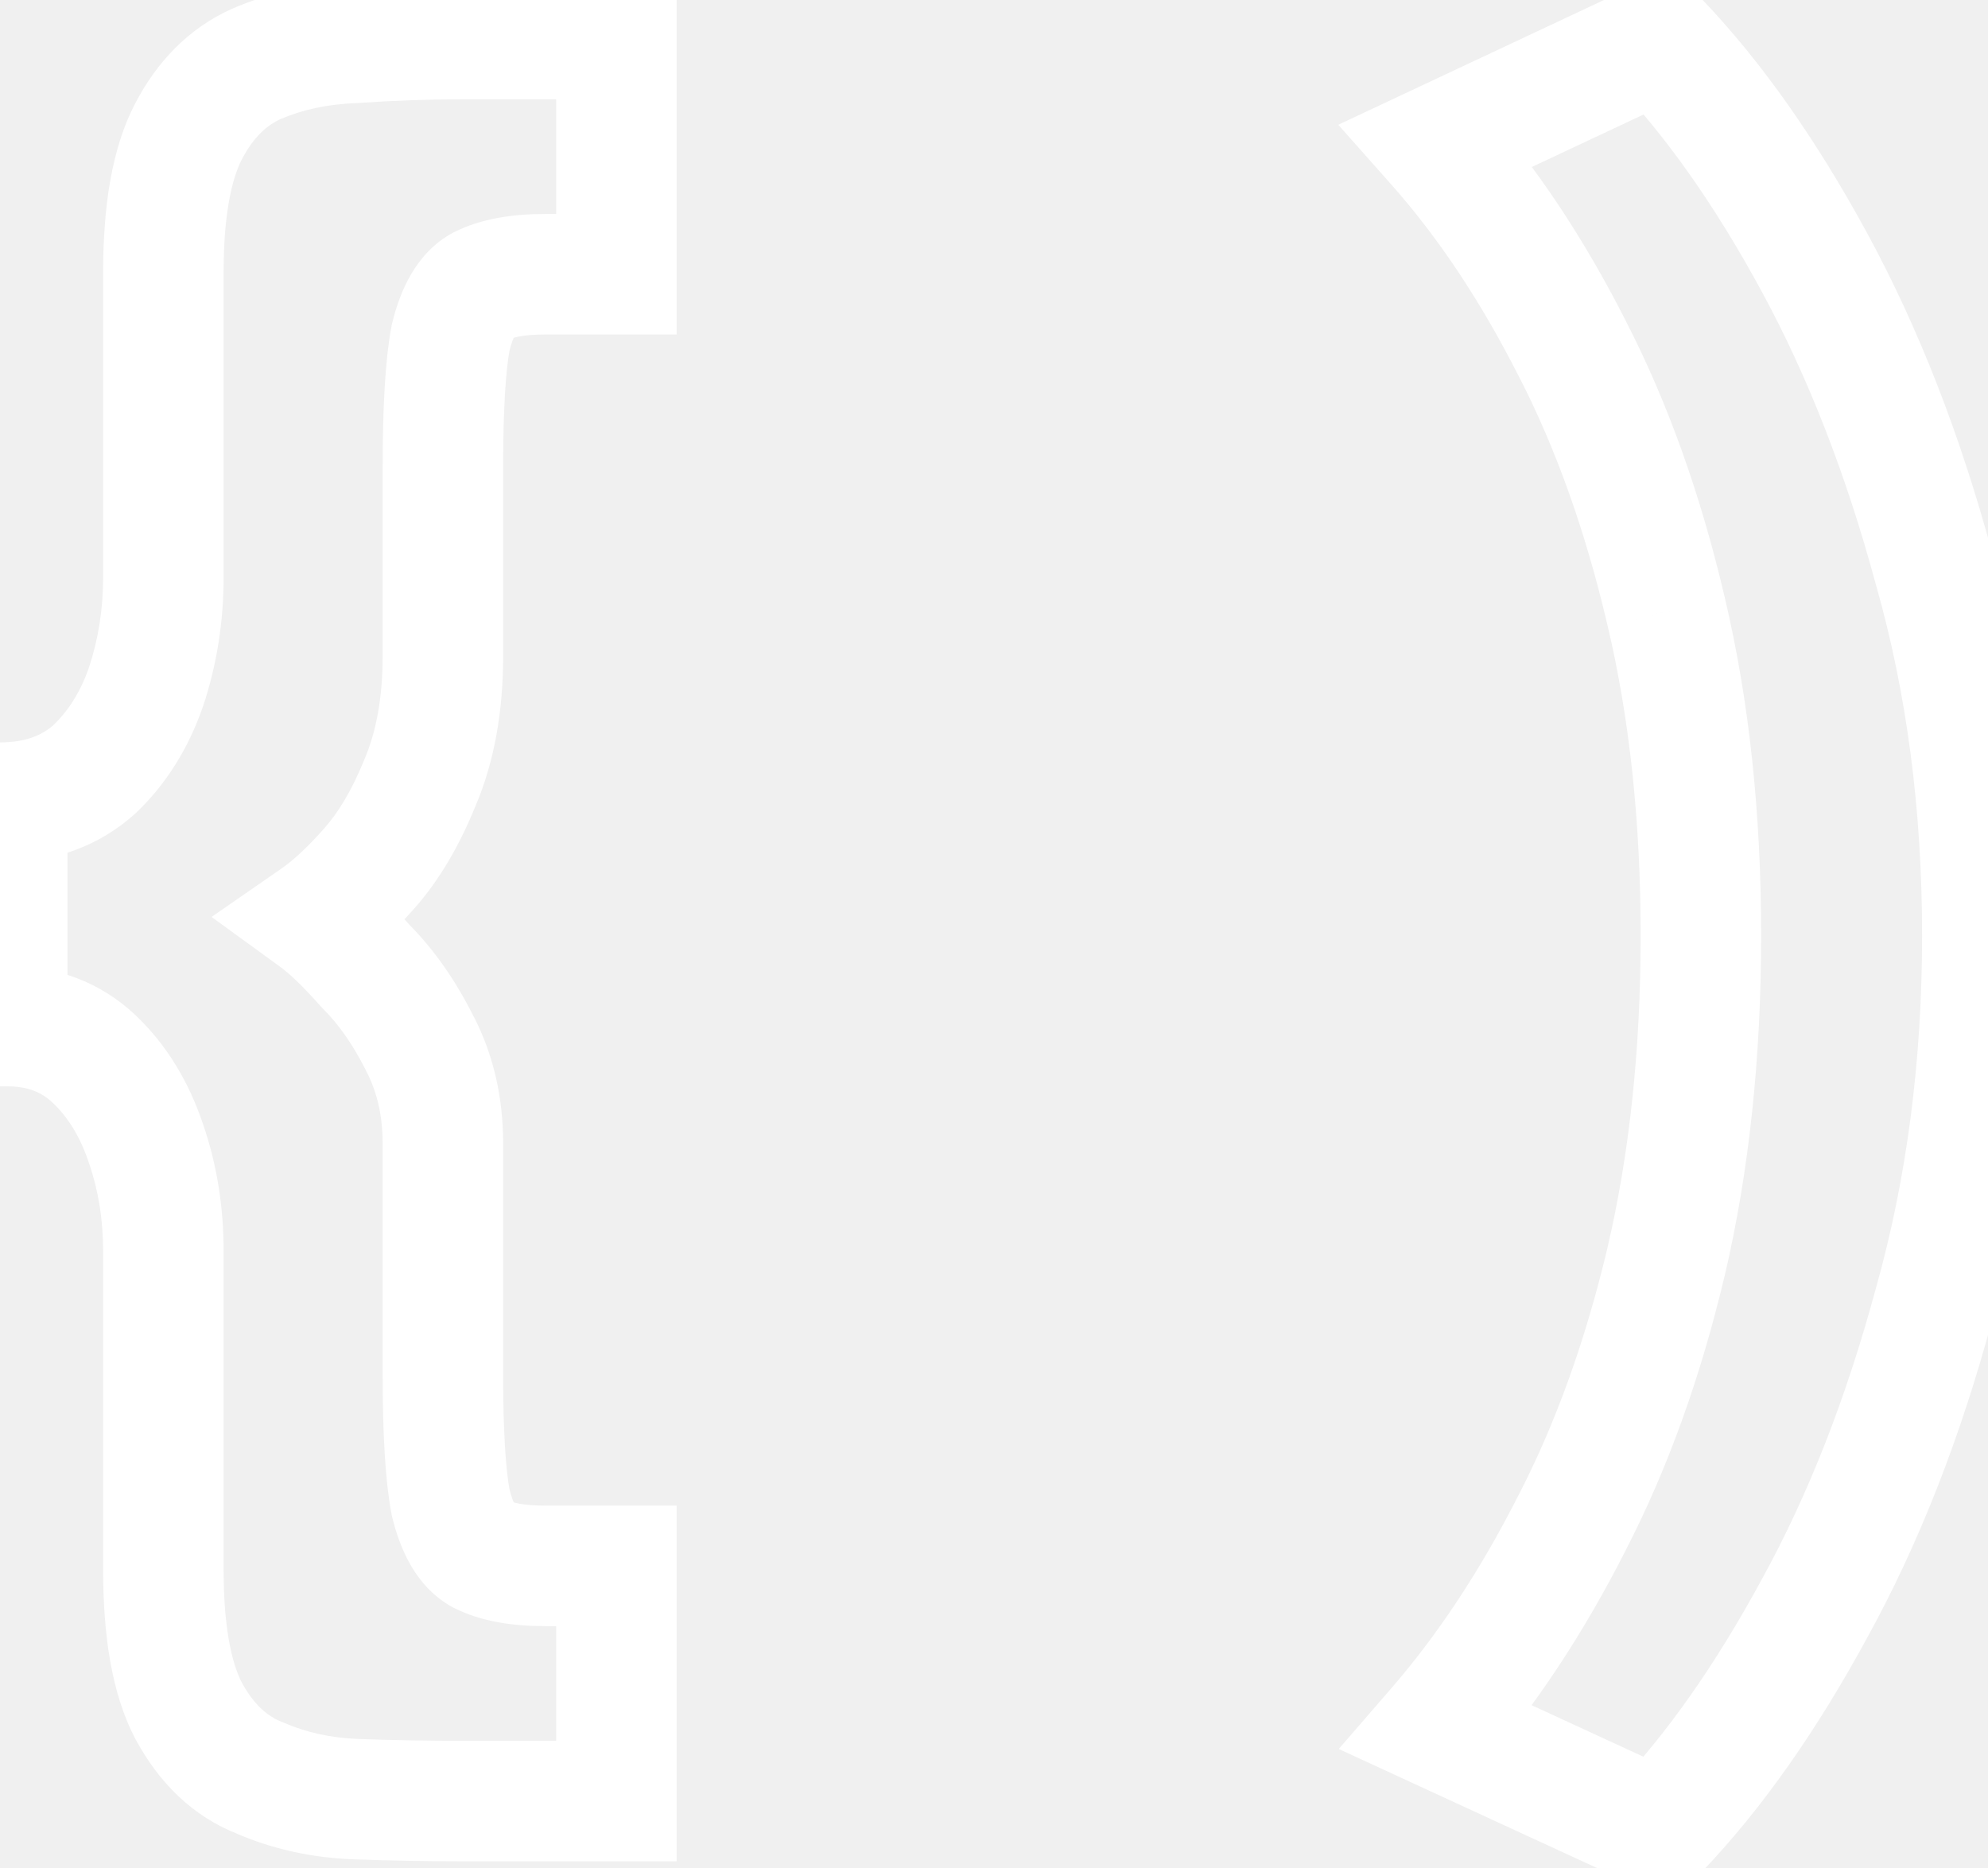
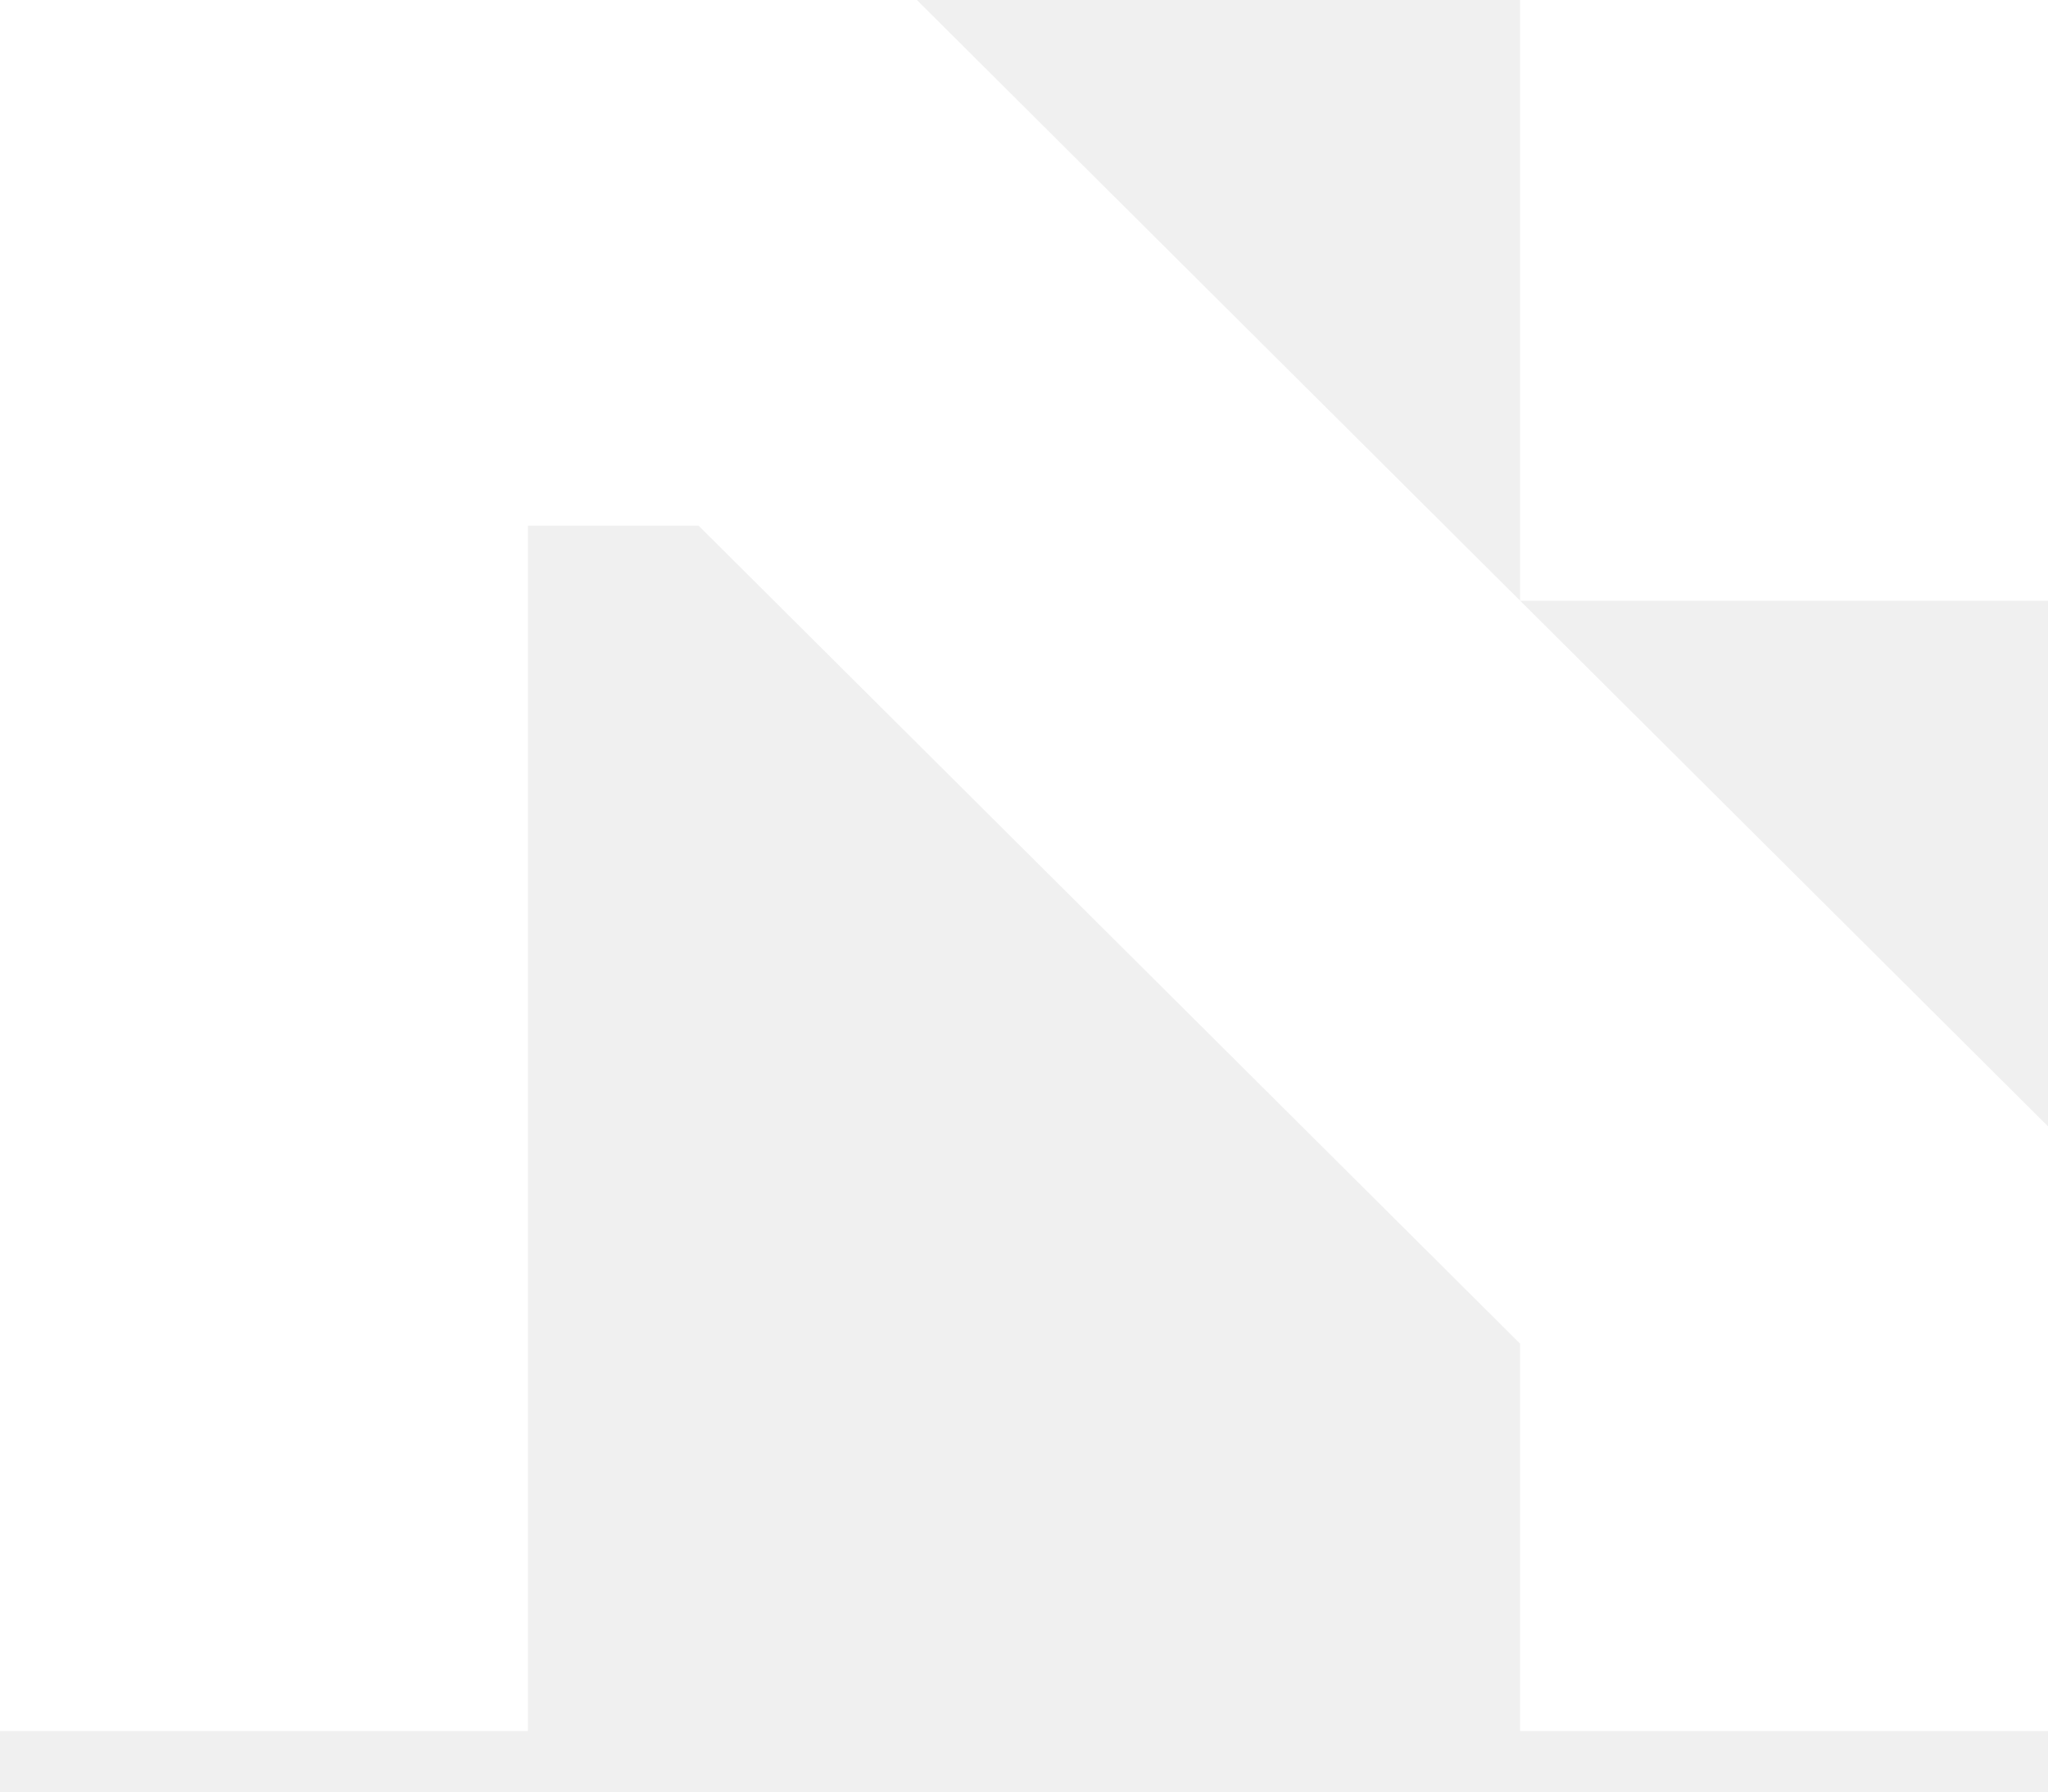
- <svg xmlns="http://www.w3.org/2000/svg" width="33" height="31" viewBox="0 0 33 31" fill="none">
-   <path d="M7.992 4.744L7.545 3.85L7.529 3.858L7.513 3.866L7.992 4.744ZM7.48 5.608L6.507 5.376L6.502 5.399L6.498 5.421L7.48 5.608ZM6.968 13L6.049 12.606L6.045 12.614L6.042 12.623L6.968 13ZM6.136 14.408L5.386 13.746L5.386 13.746L6.136 14.408ZM5.24 15.24L4.671 14.418L3.512 15.22L4.652 16.049L5.24 15.24ZM6.072 16.04L5.322 16.702L5.343 16.725L5.365 16.747L6.072 16.04ZM6.968 17.32L6.074 17.767L6.077 17.775L6.081 17.783L6.968 17.32ZM7.48 24.936L6.498 25.123L6.502 25.145L6.507 25.168L7.48 24.936ZM7.992 25.8L7.513 26.678L7.529 26.686L7.545 26.694L7.992 25.8ZM10.232 25.992H11.232V24.992H10.232V25.992ZM10.232 29.896V30.896H11.232V29.896H10.232ZM5.912 29.864L5.875 30.863L5.876 30.863L5.912 29.864ZM4.312 29.512L4.711 28.595L4.694 28.587L4.676 28.581L4.312 29.512ZM3.128 28.392L2.241 28.853L2.244 28.86L2.248 28.866L3.128 28.392ZM2.424 18.984L1.475 19.3L1.479 19.311L2.424 18.984ZM1.56 17.576L2.247 16.849L1.56 17.576ZM0.12 17.032H-0.88V18.032H0.12V17.032ZM0.12 13.32L0.083 12.321L-0.88 12.356V13.32H0.12ZM1.56 12.776L2.224 13.523L2.236 13.513L2.247 13.503L1.56 12.776ZM2.424 11.4L3.369 11.727L3.373 11.716L2.424 11.4ZM3.128 2.184L2.241 1.723L2.241 1.723L3.128 2.184ZM4.248 1.064L3.849 0.147L3.842 0.15L3.834 0.154L4.248 1.064ZM5.88 0.712L5.916 1.711L5.933 1.711L5.951 1.709L5.88 0.712ZM10.232 0.648H11.232V-0.352H10.232V0.648ZM10.232 4.552V5.552H11.232V4.552H10.232ZM9.048 3.552C8.524 3.552 7.996 3.624 7.545 3.85L8.439 5.638C8.5 5.608 8.676 5.552 9.048 5.552V3.552ZM7.513 3.866C6.899 4.201 6.635 4.841 6.507 5.376L8.453 5.84C8.491 5.68 8.529 5.598 8.548 5.566C8.565 5.538 8.547 5.58 8.471 5.622L7.513 3.866ZM6.498 5.421C6.394 5.968 6.352 6.762 6.352 7.752H8.352C8.352 6.779 8.396 6.144 8.462 5.795L6.498 5.421ZM6.352 7.752V10.888H8.352V7.752H6.352ZM6.352 10.888C6.352 11.596 6.24 12.16 6.049 12.606L7.887 13.394C8.208 12.645 8.352 11.802 8.352 10.888H6.352ZM6.042 12.623C5.838 13.123 5.614 13.488 5.386 13.746L6.886 15.07C7.298 14.603 7.629 14.029 7.894 13.377L6.042 12.623ZM5.386 13.746C5.099 14.072 4.86 14.287 4.671 14.418L5.809 16.062C6.175 15.809 6.533 15.469 6.886 15.07L5.386 13.746ZM4.652 16.049C4.801 16.157 5.023 16.363 5.322 16.702L6.822 15.378C6.481 14.992 6.148 14.664 5.828 14.431L4.652 16.049ZM5.365 16.747C5.618 17 5.857 17.334 6.074 17.767L7.862 16.873C7.567 16.282 7.209 15.763 6.779 15.333L5.365 16.747ZM6.081 17.783C6.254 18.114 6.352 18.507 6.352 18.984H8.352C8.352 18.224 8.194 17.507 7.855 16.857L6.081 17.783ZM6.352 18.984V22.824H8.352V18.984H6.352ZM6.352 22.824C6.352 23.794 6.394 24.577 6.498 25.123L8.462 24.749C8.396 24.399 8.352 23.774 8.352 22.824H6.352ZM6.507 25.168C6.635 25.703 6.899 26.343 7.513 26.678L8.471 24.922C8.547 24.963 8.565 25.006 8.548 24.978C8.529 24.946 8.491 24.864 8.453 24.704L6.507 25.168ZM7.545 26.694C7.996 26.92 8.524 26.992 9.048 26.992V24.992C8.676 24.992 8.5 24.936 8.439 24.906L7.545 26.694ZM9.048 26.992H10.232V24.992H9.048V26.992ZM9.232 25.992V29.896H11.232V25.992H9.232ZM10.232 28.896H7.704V30.896H10.232V28.896ZM7.704 28.896C7.119 28.896 6.533 28.886 5.948 28.865L5.876 30.863C6.486 30.885 7.095 30.896 7.704 30.896V28.896ZM5.949 28.865C5.488 28.848 5.078 28.755 4.711 28.595L3.913 30.429C4.527 30.696 5.184 30.838 5.875 30.863L5.949 28.865ZM4.676 28.581C4.448 28.491 4.218 28.306 4.008 27.918L2.248 28.866C2.636 29.587 3.195 30.149 3.948 30.443L4.676 28.581ZM4.015 27.931C3.847 27.607 3.712 27.018 3.712 26.056H1.712C1.712 27.142 1.854 28.11 2.241 28.853L4.015 27.931ZM3.712 26.056V20.776H1.712V26.056H3.712ZM3.712 20.776C3.712 20.035 3.601 19.326 3.369 18.657L1.479 19.311C1.631 19.752 1.712 20.237 1.712 20.776H3.712ZM3.373 18.668C3.136 17.959 2.767 17.341 2.247 16.849L0.873 18.303C1.121 18.537 1.328 18.857 1.475 19.3L3.373 18.668ZM2.247 16.849C1.659 16.294 0.926 16.032 0.12 16.032V18.032C0.466 18.032 0.693 18.132 0.873 18.303L2.247 16.849ZM1.12 17.032V13.32H-0.88V17.032H1.12ZM0.157 14.319C0.935 14.29 1.646 14.038 2.224 13.523L0.896 12.029C0.706 12.197 0.457 12.307 0.083 12.321L0.157 14.319ZM2.247 13.503C2.76 13.018 3.13 12.417 3.369 11.727L1.479 11.073C1.334 11.493 1.128 11.809 0.873 12.049L2.247 13.503ZM3.373 11.716C3.6 11.033 3.712 10.318 3.712 9.576H1.712C1.712 10.114 1.632 10.615 1.475 11.084L3.373 11.716ZM3.712 9.576V4.52H1.712V9.576H3.712ZM3.712 4.52C3.712 3.558 3.847 2.969 4.015 2.645L2.241 1.723C1.854 2.466 1.712 3.434 1.712 4.52H3.712ZM4.015 2.645C4.207 2.276 4.429 2.08 4.662 1.974L3.834 0.154C3.129 0.474 2.603 1.025 2.241 1.723L4.015 2.645ZM4.647 1.981C5.01 1.823 5.429 1.729 5.916 1.711L5.844 -0.287C5.136 -0.262 4.467 -0.122 3.849 0.147L4.647 1.981ZM5.951 1.709C6.524 1.669 7.108 1.648 7.704 1.648V-0.352C7.062 -0.352 6.431 -0.33 5.809 -0.285L5.951 1.709ZM7.704 1.648H10.232V-0.352H7.704V1.648ZM9.232 0.648V4.552H11.232V0.648H9.232ZM10.232 3.552H9.048V5.552H10.232V3.552ZM32.106 21.64L31.143 21.37L31.14 21.38L32.106 21.64ZM30.122 26.696L29.246 26.214L29.243 26.219L30.122 26.696ZM27.53 30.376L27.111 31.284L27.76 31.583L28.253 31.067L27.53 30.376ZM23.85 28.68L23.094 28.025L22.223 29.031L23.431 29.588L23.85 28.68ZM26.09 25.288L25.202 24.829L25.198 24.835L26.09 25.288ZM27.658 20.936L28.631 21.166L28.632 21.164L27.658 20.936ZM27.658 10.152L26.684 10.38L26.685 10.383L27.658 10.152ZM26.09 5.768L25.198 6.221L25.202 6.227L26.09 5.768ZM23.85 2.408L23.425 1.503L22.215 2.071L23.102 3.071L23.85 2.408ZM27.53 0.68L28.253 -0.011L27.756 -0.531L27.105 -0.225L27.53 0.68ZM32.106 9.448L31.14 9.708L31.144 9.721L32.106 9.448ZM31.906 15.528C31.906 17.622 31.649 19.567 31.143 21.37L33.069 21.91C33.629 19.915 33.906 17.786 33.906 15.528H31.906ZM31.14 21.38C30.646 23.214 30.012 24.822 29.246 26.214L30.998 27.178C31.853 25.626 32.542 23.864 33.072 21.9L31.14 21.38ZM29.243 26.219C28.464 27.655 27.649 28.804 26.807 29.685L28.253 31.067C29.246 30.028 30.159 28.724 31.001 27.173L29.243 26.219ZM27.949 29.468L24.269 27.772L23.431 29.588L27.111 31.284L27.949 29.468ZM24.606 29.335C25.498 28.305 26.289 27.104 26.982 25.741L25.198 24.835C24.569 26.074 23.866 27.135 23.094 28.025L24.606 29.335ZM26.978 25.747C27.683 24.384 28.231 22.855 28.631 21.166L26.685 20.706C26.317 22.26 25.82 23.632 25.202 24.829L26.978 25.747ZM28.632 21.164C29.036 19.435 29.234 17.555 29.234 15.528H27.234C27.234 17.426 27.048 19.151 26.684 20.708L28.632 21.164ZM29.234 15.528C29.234 13.501 29.036 11.63 28.631 9.922L26.685 10.383C27.048 11.916 27.234 13.63 27.234 15.528H29.234ZM28.632 9.924C28.232 8.215 27.683 6.674 26.978 5.309L25.202 6.227C25.819 7.422 26.316 8.804 26.684 10.38L28.632 9.924ZM26.982 5.315C26.288 3.95 25.495 2.756 24.598 1.745L23.102 3.071C23.869 3.937 24.57 4.984 25.198 6.221L26.982 5.315ZM24.275 3.313L27.955 1.585L27.105 -0.225L23.425 1.503L24.275 3.313ZM26.807 1.371C27.649 2.252 28.464 3.401 29.243 4.837L31.001 3.883C30.159 2.332 29.246 1.028 28.253 -0.011L26.807 1.371ZM29.243 4.837C30.011 6.252 30.646 7.874 31.14 9.708L33.072 9.188C32.542 7.225 31.854 5.455 31.001 3.883L29.243 4.837ZM31.144 9.721C31.649 11.5 31.906 13.434 31.906 15.528H33.906C33.906 13.27 33.629 11.15 33.068 9.175L31.144 9.721Z" fill="#FFF" />
+ <svg xmlns="http://www.w3.org/2000/svg" width="32" height="28" viewBox="0 0 32 28" fill="none">
+   <path d="M14.326 0L32 17.603V27.053H23.752V21L10.915 8.215H8.248V27.053H0V0H14.326ZM23.752 9.388V0H32V9.388H23.752Z" fill="#FFF" />
</svg>
